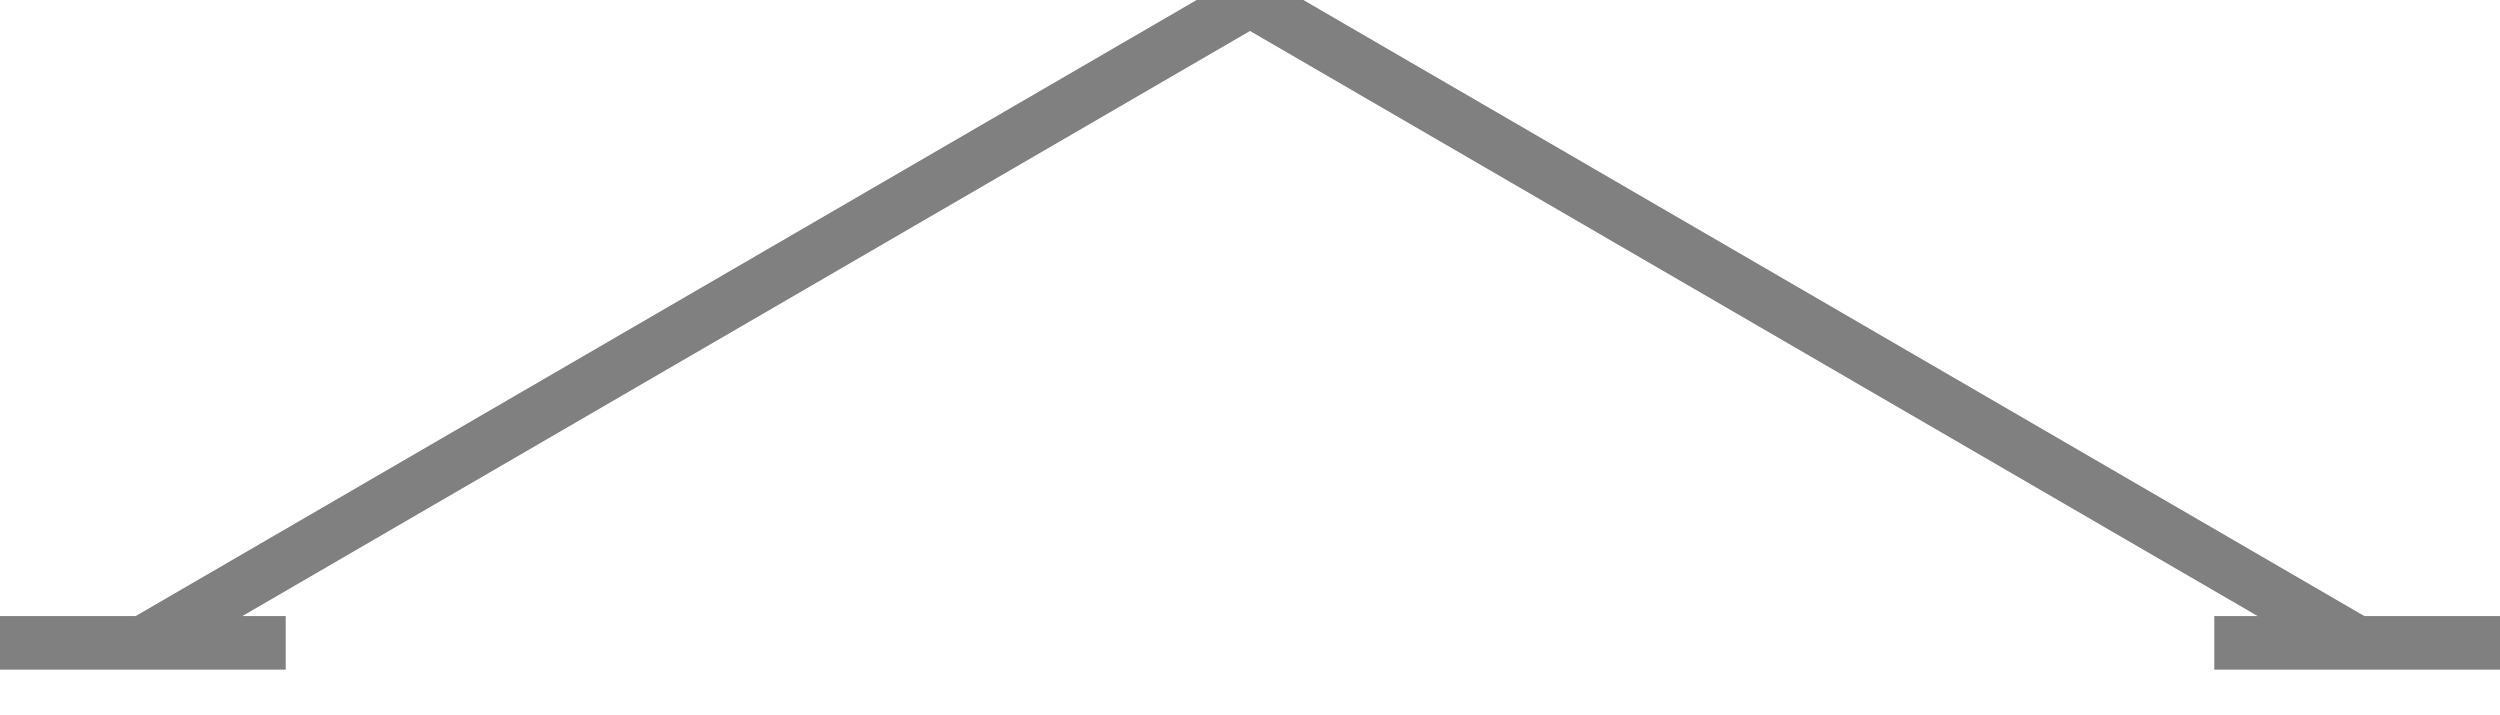
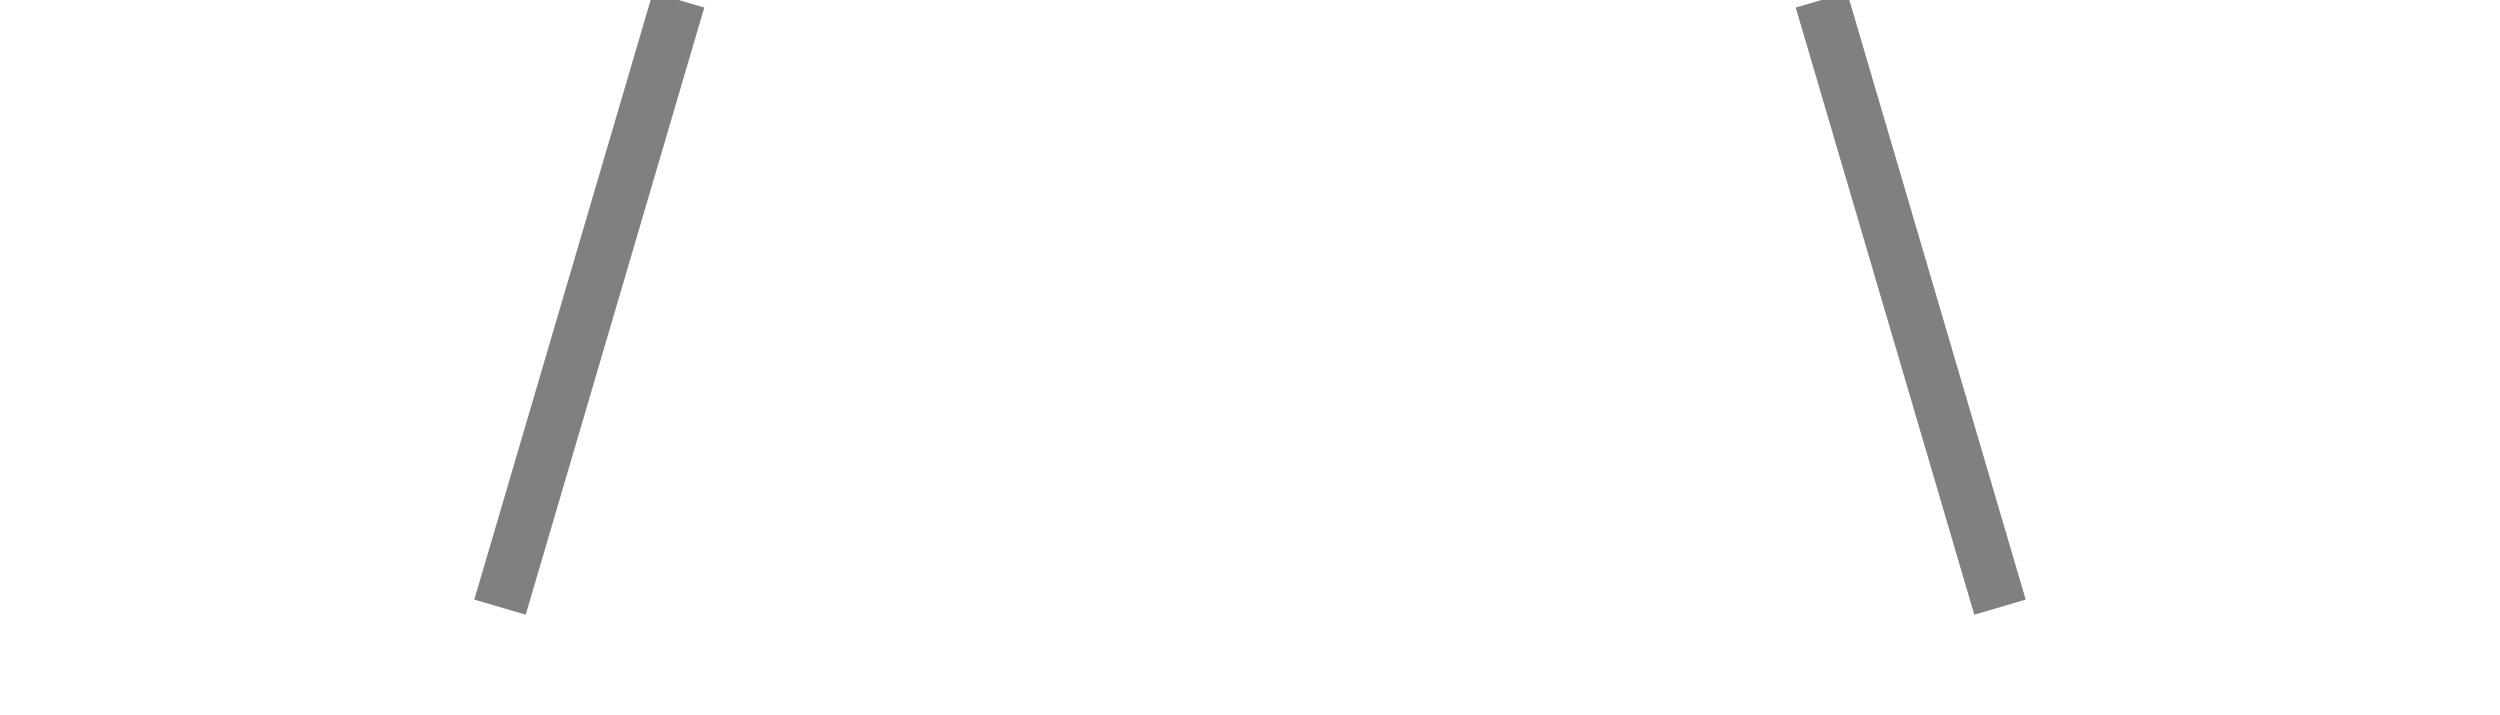
- <svg xmlns="http://www.w3.org/2000/svg" viewBox="0 0 70 20" data-io-shape="support-legs-splayed" data-io-part="support" data-io-version="3.0">
-   <g class="io-part-support" fill="none" stroke="#808080" stroke-width="1.5">
-     <line x1="35" y1="0" x2="4" y2="18" />
-     <line x1="35" y1="0" x2="66" y2="18" />
-     <line x1="0" y1="18" x2="8" y2="18" />
-     <line x1="62" y1="18" x2="70" y2="18" />
+ <svg xmlns="http://www.w3.org/2000/svg" viewBox="0 0 70 20" data-io-shape="support-legs-splayed">
+   <g class="io-part-support">
+     <line x1="19" y1="0" x2="14" y2="17" stroke="#808080" stroke-width="1.5" />
+     <line x1="51" y1="0" x2="56" y2="17" stroke="#808080" stroke-width="1.5" />
  </g>
</svg>
